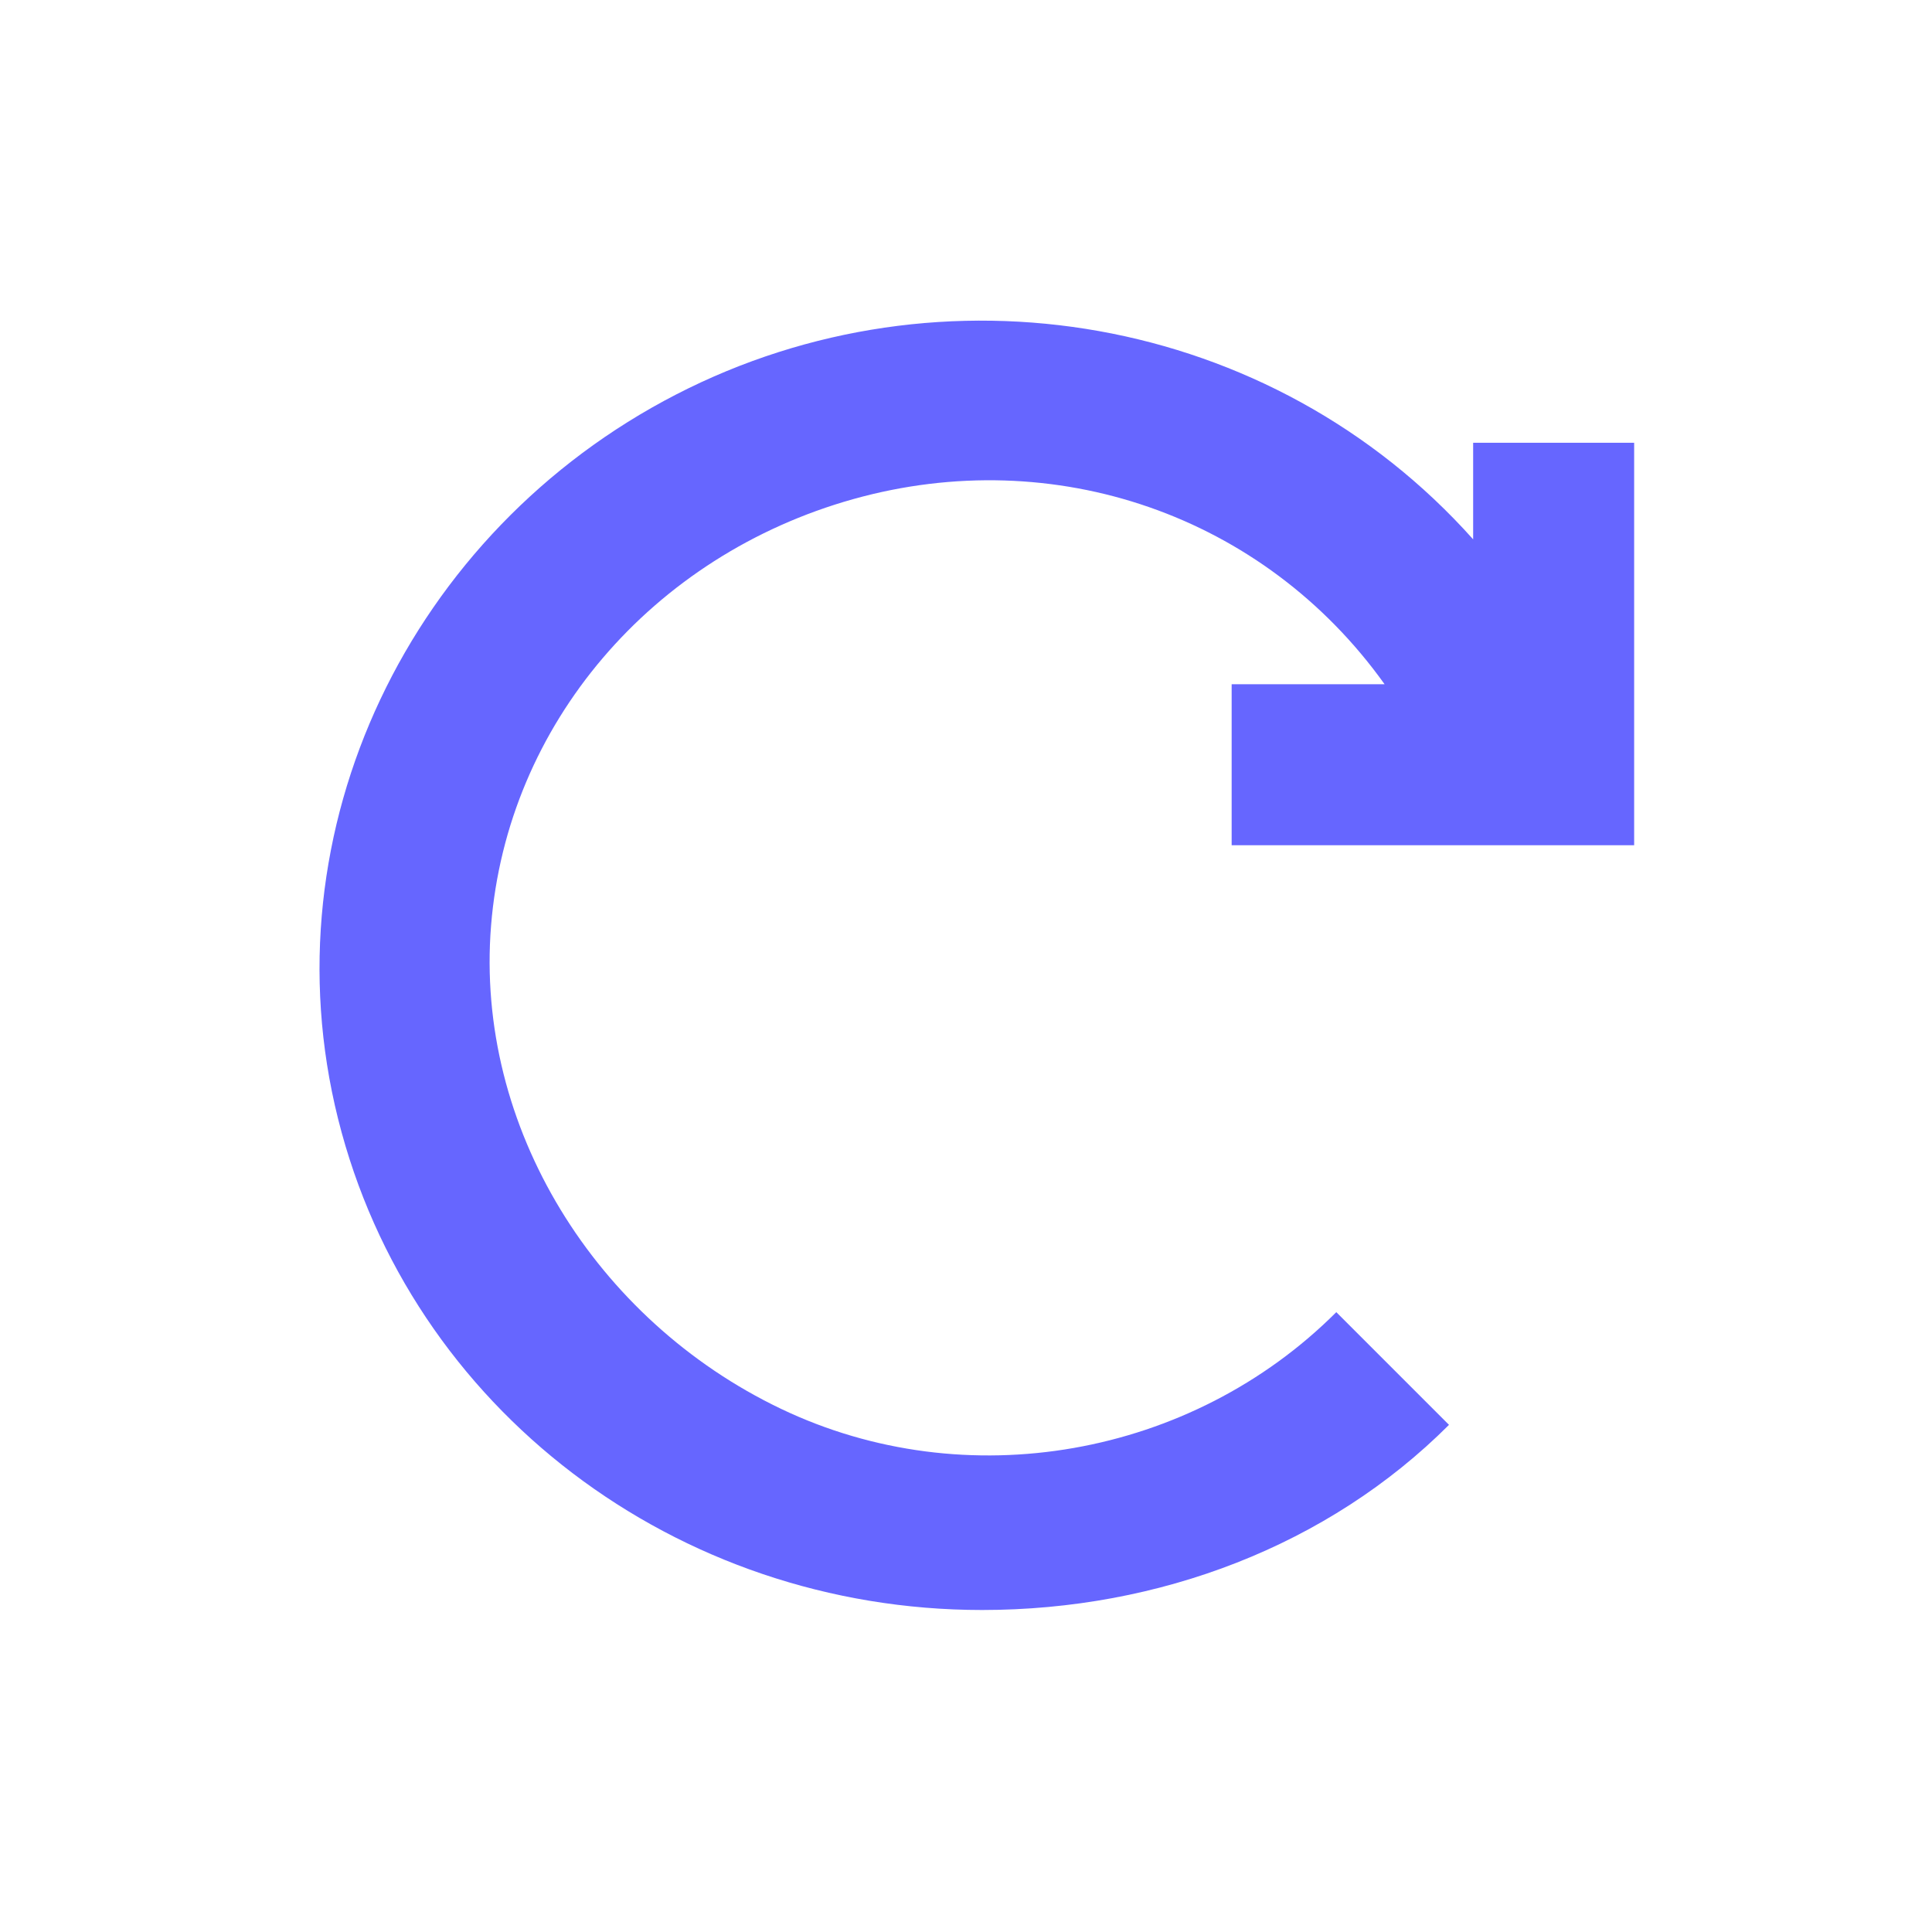
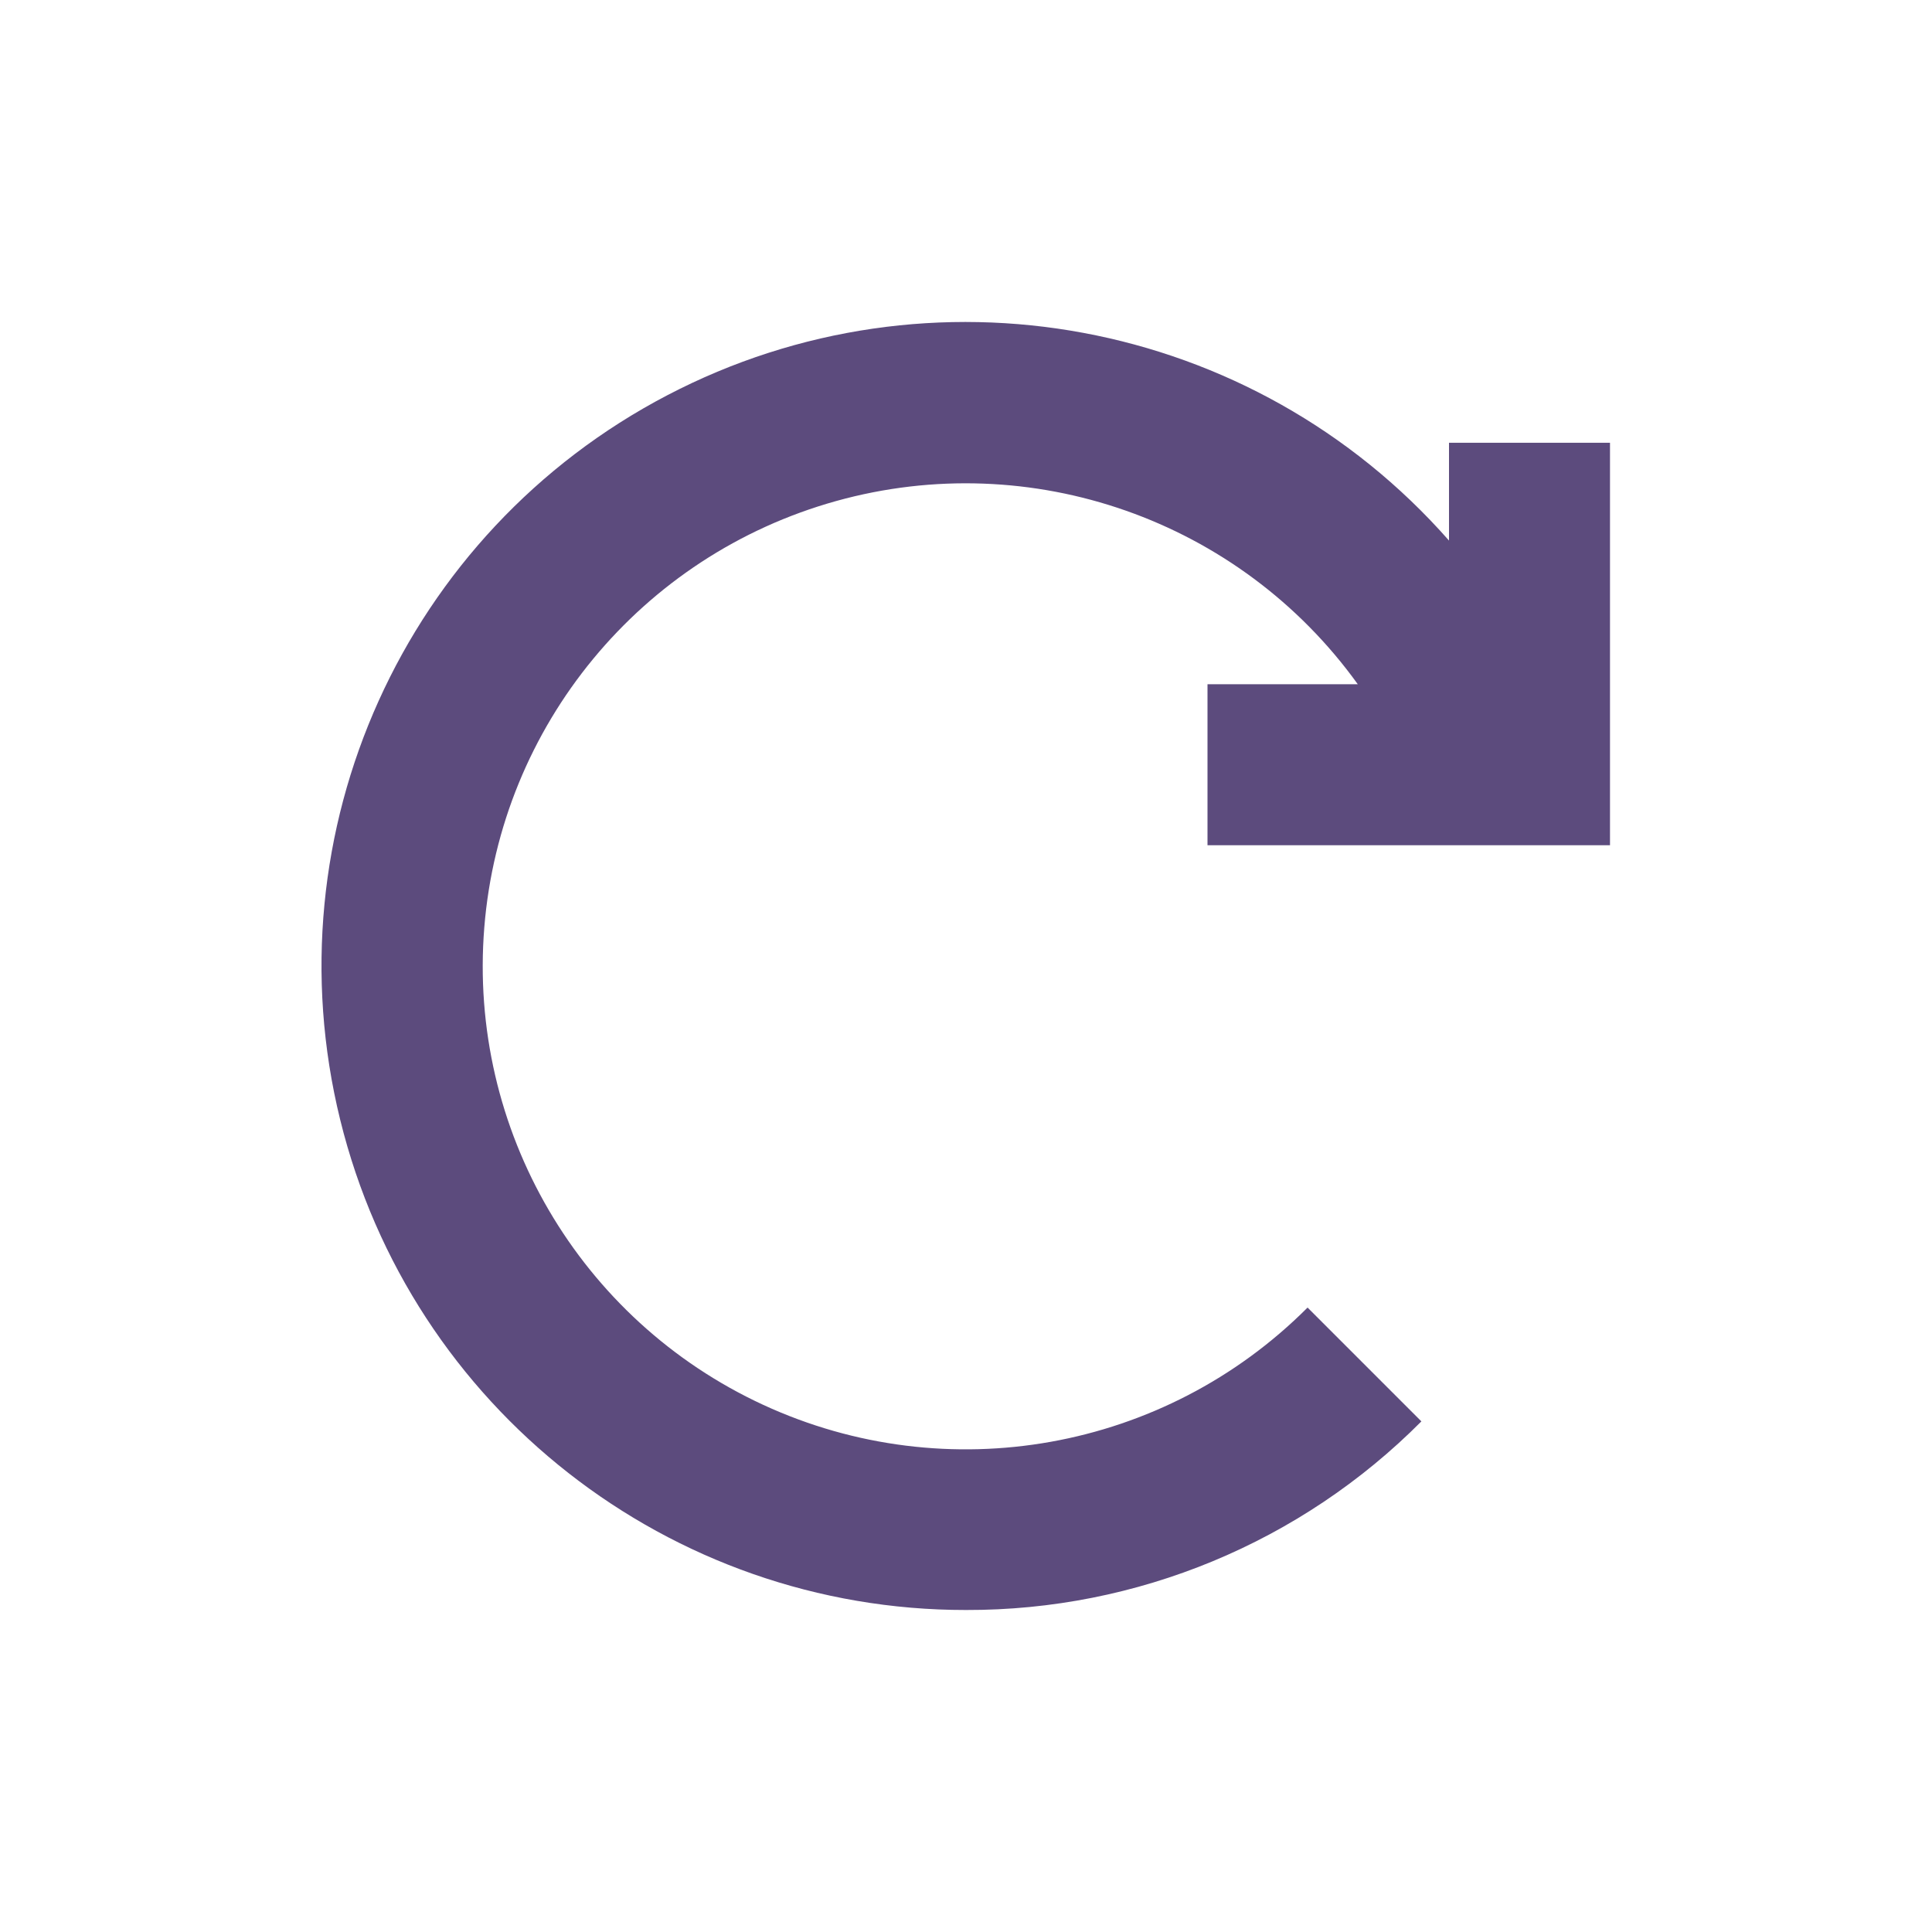
- <svg xmlns="http://www.w3.org/2000/svg" version="1.1" id="svg10" x="0px" y="0px" viewBox="0 0 24 24" style="enable-background:new 0 0 24 24;" xml:space="preserve">
-   <defs id="defs11" />
-   <style type="text/css" id="style2">
- 	.st0{fill:none;}
- 	.st1{fill:#2EA1FF;}
- </style>
-   <g id="Artboard">
+ <svg xmlns="http://www.w3.org/2000/svg" width="24px" height="24px" viewBox="0 0 24 24" version="1.1">
+   <g id="Artboard" stroke="none" stroke-width="1" fill="none" fill-rule="evenodd">
    <g id="ic-update" transform="translate(2, 2)">
-       <polygon id="Rectangle_4642" class="st0" points="0,0 20,0 20,20 0,20   " />
-       <path id="Path_18962" class="st1" d="M13.2,8.5h5.1v-5h-2v1.2c-2.5-2.8-6.6-3.5-9.9-1.8    s-5.1,5.4-4.2,9s4.2,6.1,8,6.1c2.2,0,4.3-0.8,5.8-2.3l-1.4-1.4c-1.8,1.8-4.6,2.3-6.9,1.2s-3.8-3.5-3.6-6s2-4.6,4.5-5.3    s5.1,0.2,6.6,2.3h-1.9v2H13.2z" style="fill:#6666ff;fill-opacity:1" />
+       <polygon id="Rectangle_4642" points="0 0 20 0 20 20 0 20" />
+       <path d="M13,8.5 L18,8.5 L18,3.5 L16,3.5 L16,4.715 C13.566,1.949 9.557,1.203 6.291,2.909 C3.024,4.615 1.346,8.331 2.226,11.91 C3.105,15.488 6.315,18.003 10,18 C12.123,18.006 14.16,17.162 15.657,15.657 L14.243,14.243 C12.466,16.024 9.766,16.506 7.482,15.452 C5.198,14.397 3.814,12.03 4.016,9.522 C4.218,7.014 5.963,4.899 8.387,4.224 C10.81,3.549 13.398,4.458 14.867,6.5 L13,6.5 L13,8.5 Z" id="Path_18962" fill="#5C4B7D" fill-rule="nonzero" />
    </g>
  </g>
</svg>
